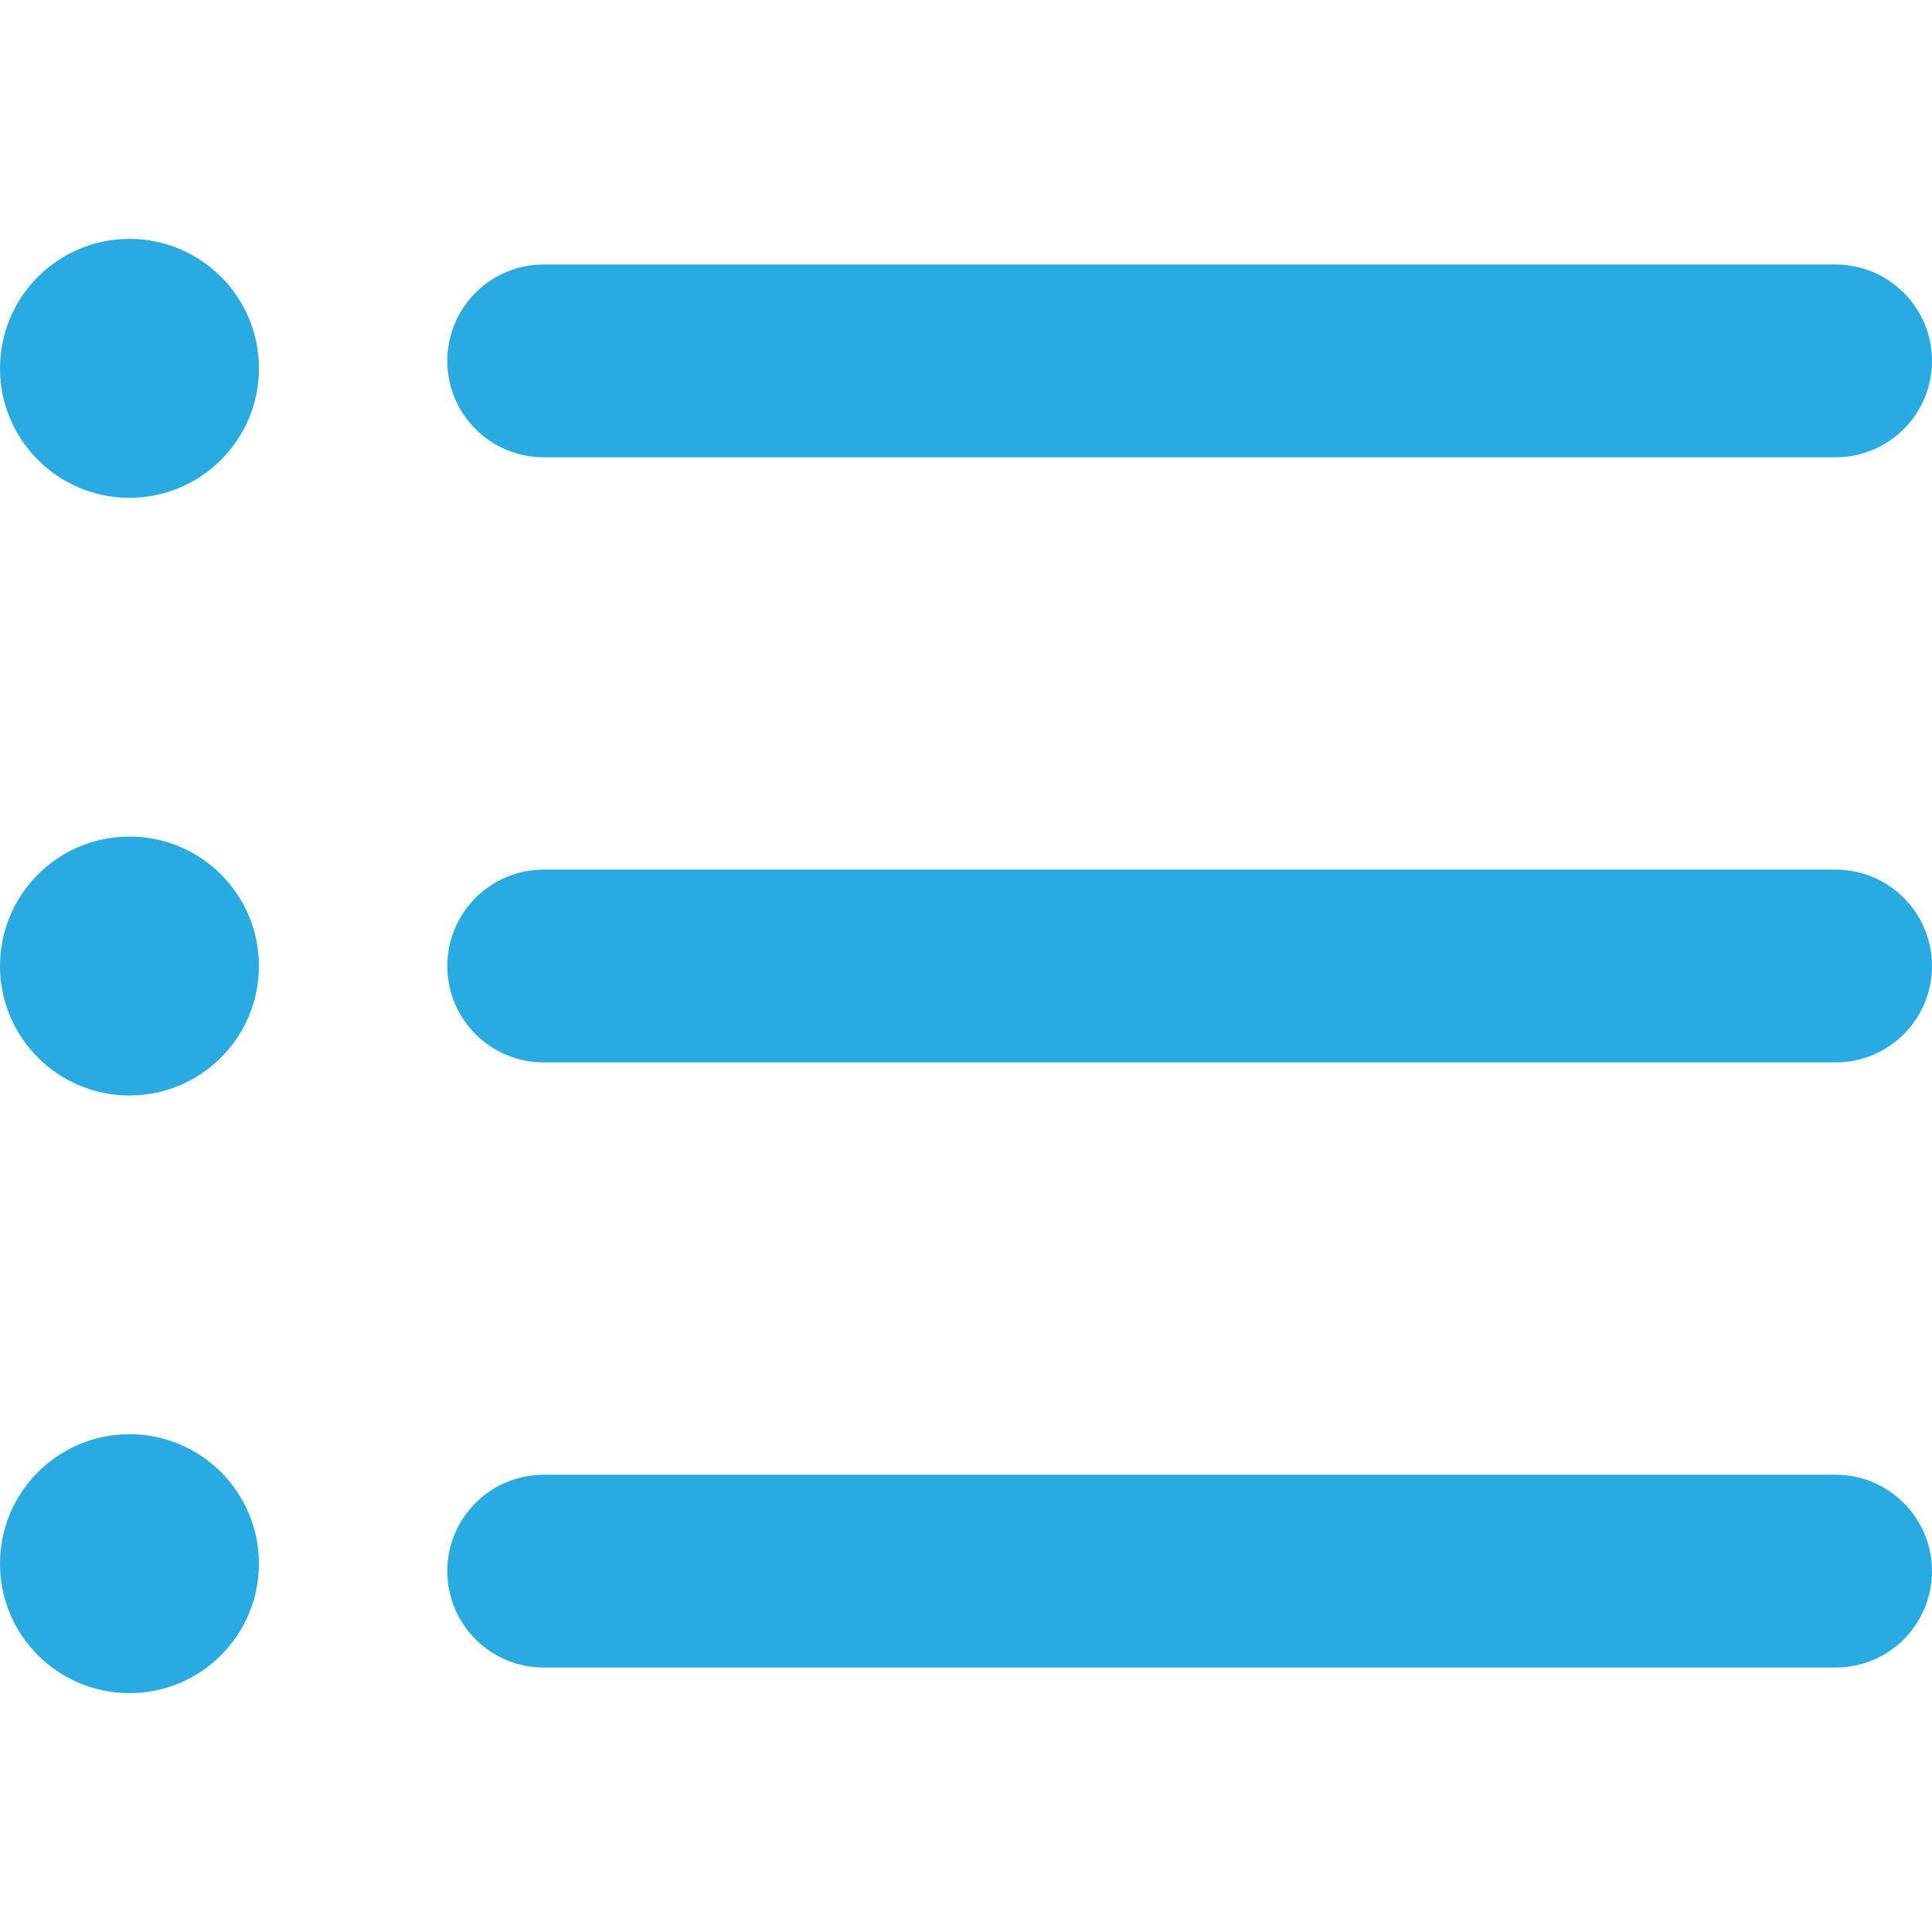
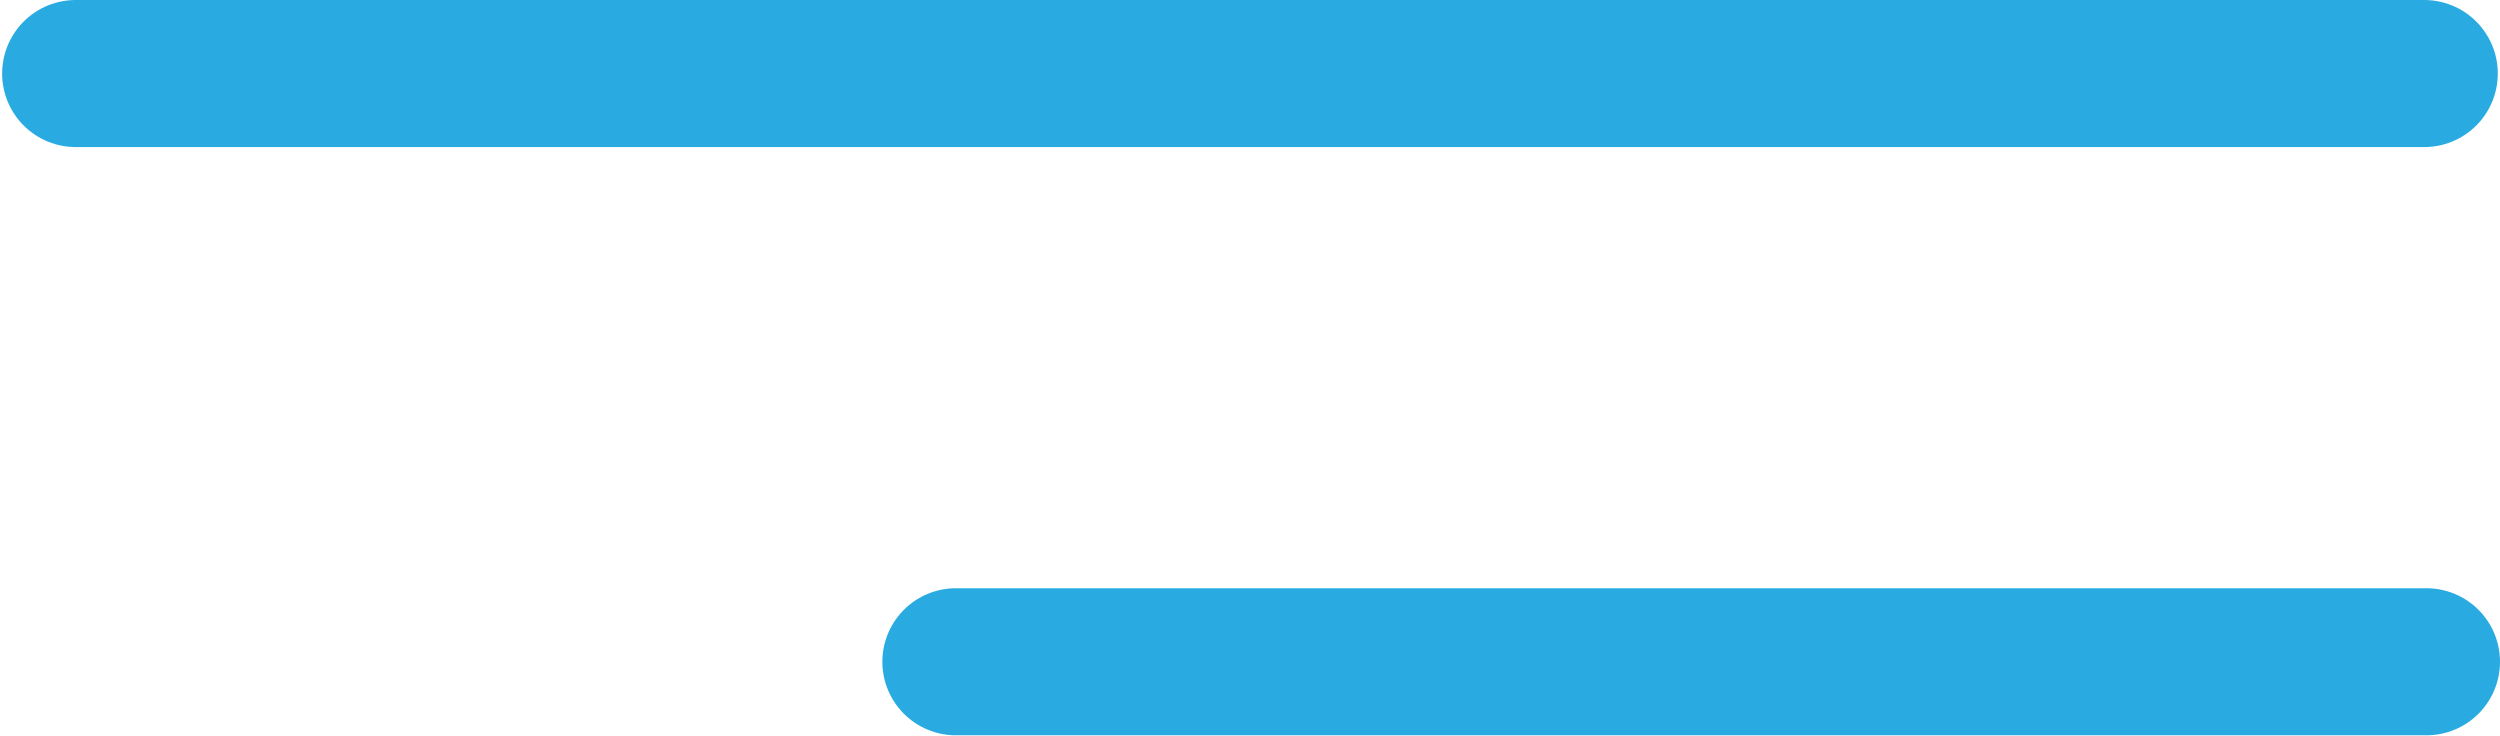
- <svg xmlns="http://www.w3.org/2000/svg" version="1.1" id="Capa_1" x="0px" y="0px" viewBox="0 0 60.123 60.123" style="enable-background:new 0 0 60.123 60.123;" xml:space="preserve" width="512px" height="512px">
-   <g>
-     <g>
-       <path d="M57.124,51.893H16.92c-1.657,0-3-1.343-3-3s1.343-3,3-3h40.203c1.657,0,3,1.343,3,3S58.781,51.893,57.124,51.893z" data-original="#000000" class="active-path" data-old_color="#000000" fill="#29ABE2" />
-       <path d="M57.124,33.062H16.92c-1.657,0-3-1.343-3-3s1.343-3,3-3h40.203c1.657,0,3,1.343,3,3   C60.124,31.719,58.781,33.062,57.124,33.062z" data-original="#000000" class="active-path" data-old_color="#000000" fill="#29ABE2" />
-       <path d="M57.124,14.231H16.92c-1.657,0-3-1.343-3-3s1.343-3,3-3h40.203c1.657,0,3,1.343,3,3S58.781,14.231,57.124,14.231z" data-original="#000000" class="active-path" data-old_color="#000000" fill="#29ABE2" />
-       <circle cx="4.029" cy="11.463" r="4.029" data-original="#000000" class="active-path" data-old_color="#000000" fill="#29ABE2" />
-       <circle cx="4.029" cy="30.062" r="4.029" data-original="#000000" class="active-path" data-old_color="#000000" fill="#29ABE2" />
-       <circle cx="4.029" cy="48.661" r="4.029" data-original="#000000" class="active-path" data-old_color="#000000" fill="#29ABE2" />
-     </g>
-   </g>
+ <svg xmlns="http://www.w3.org/2000/svg" width="34" height="10" viewBox="0 0 34 10" fill="none">
+   <line x1="13" y1="9" x2="33" y2="9" stroke="#29ABE2" stroke-width="2" stroke-linecap="round" stroke-linejoin="round" />
+   <line x1="1.029" y1="1" x2="32.97" y2="1" stroke="#29ABE2" stroke-width="2" stroke-linecap="round" stroke-linejoin="round" />
</svg>
